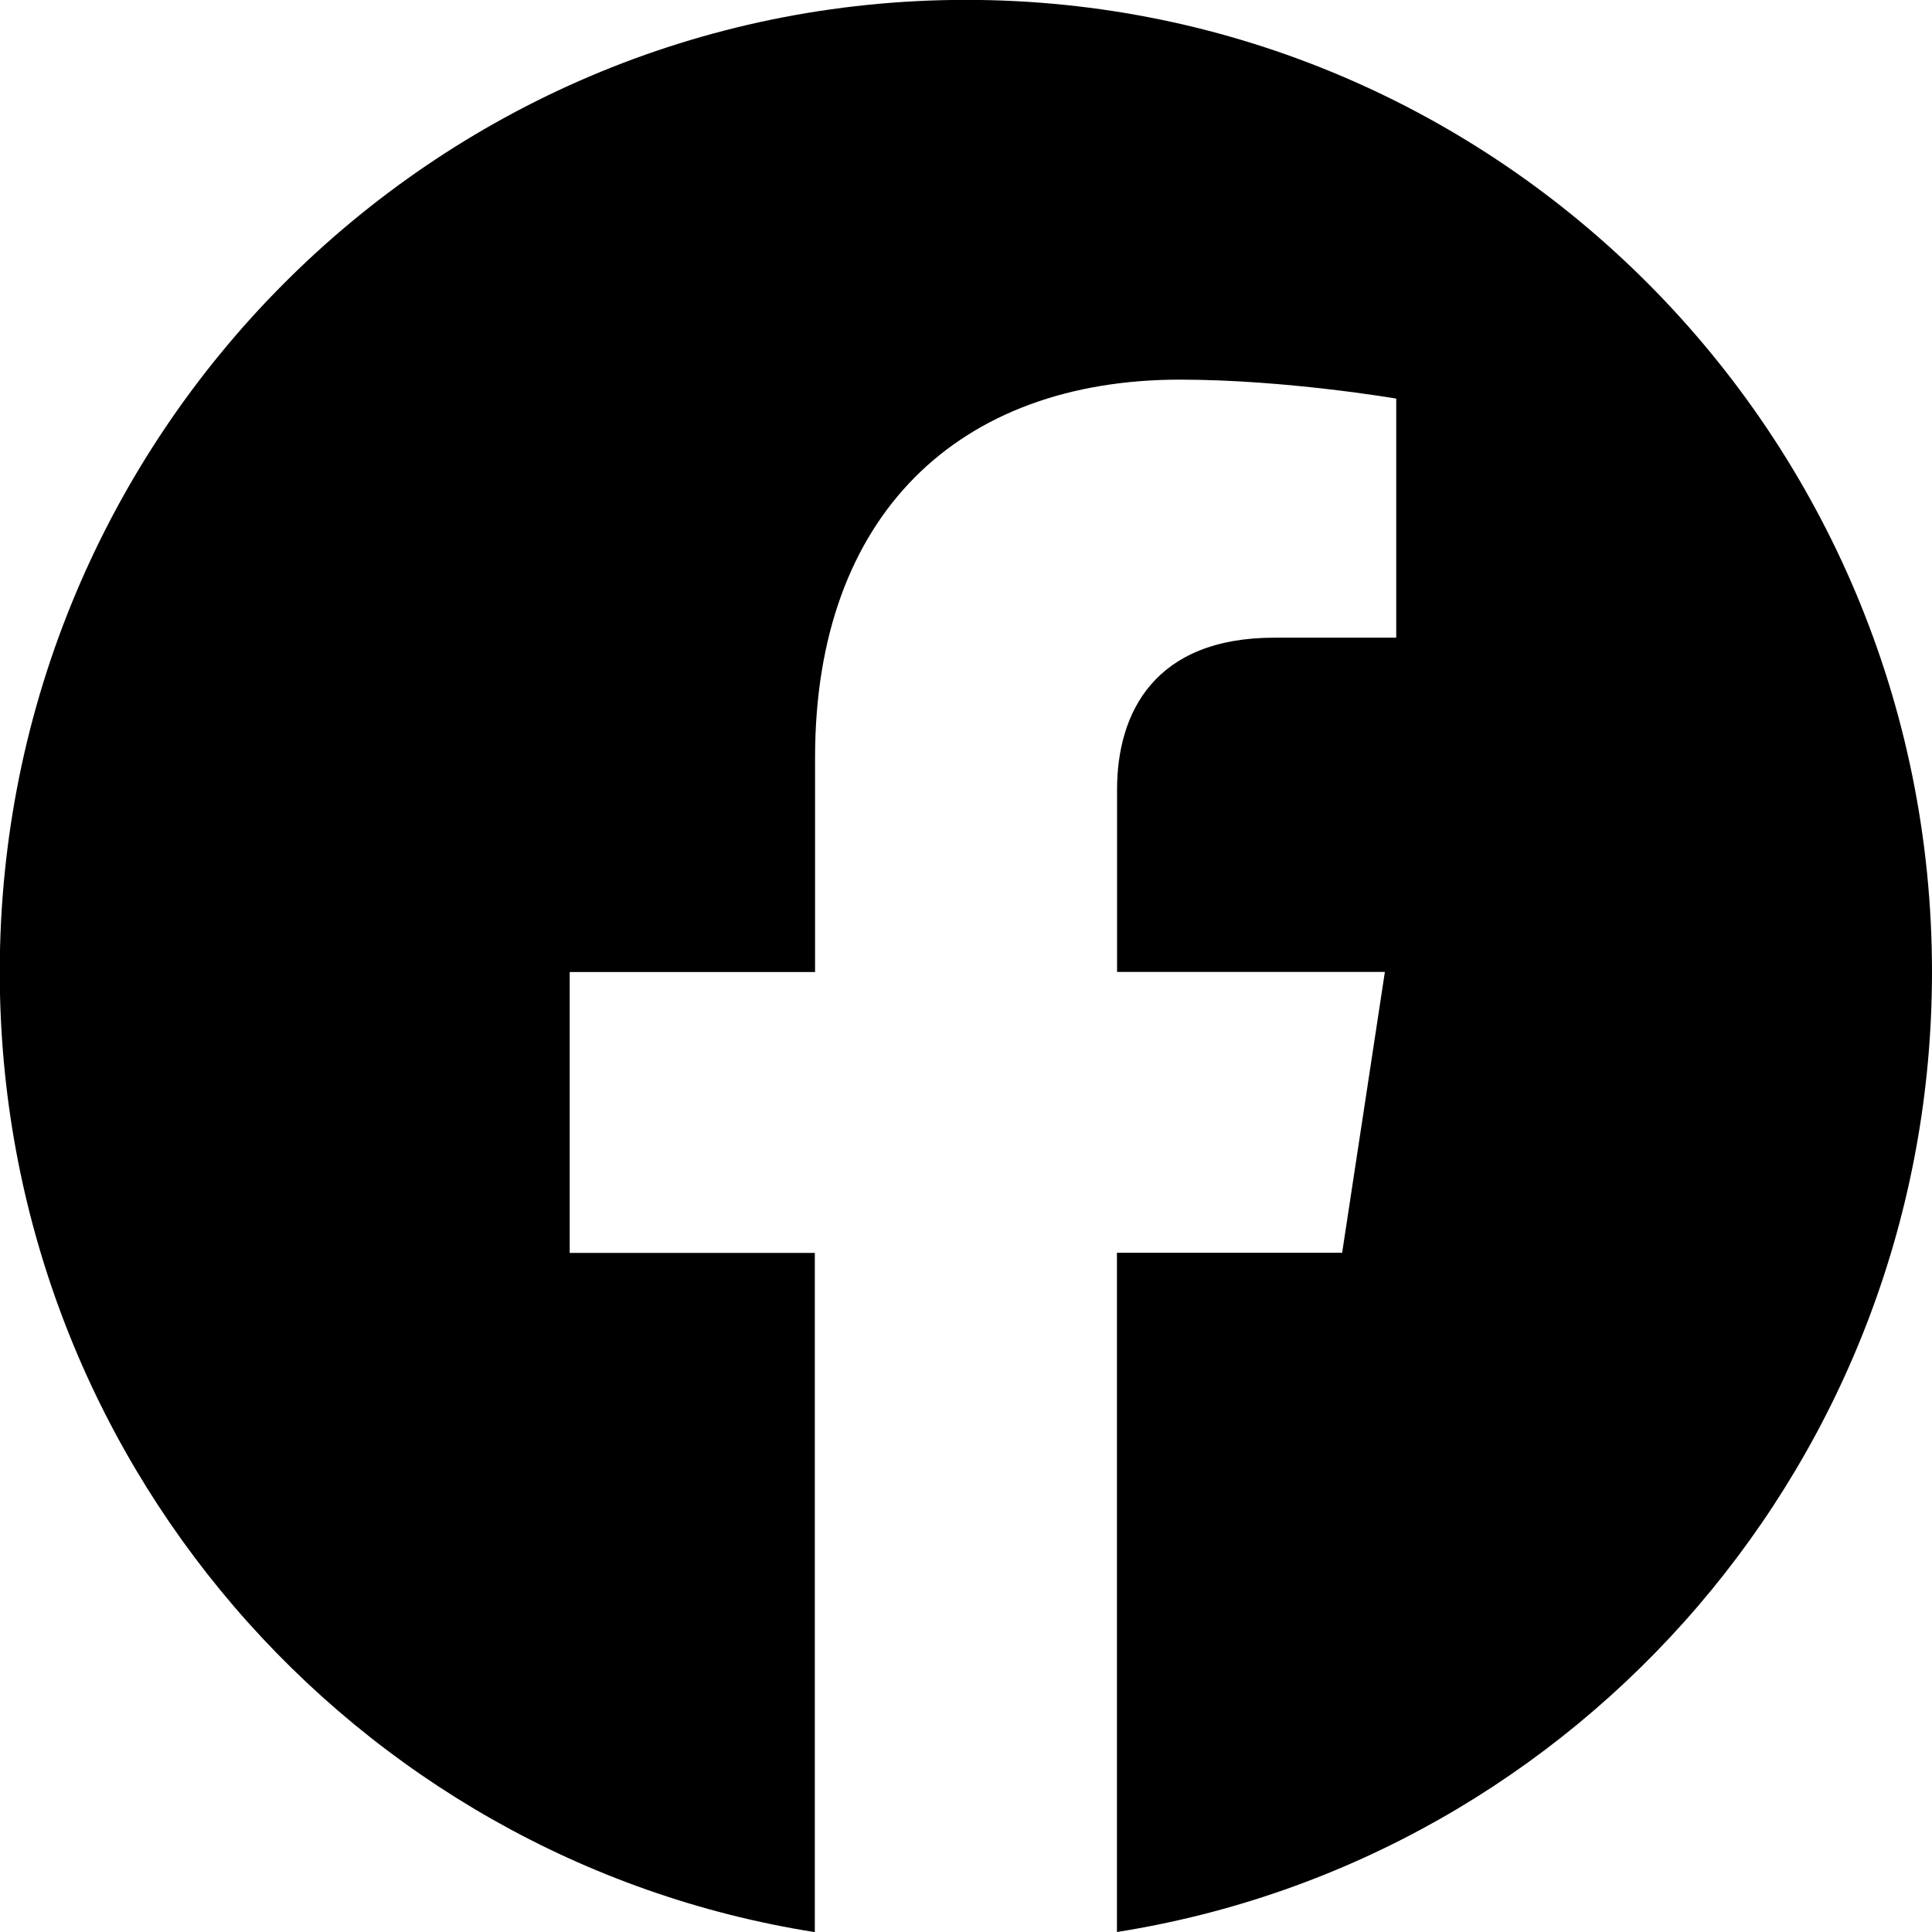
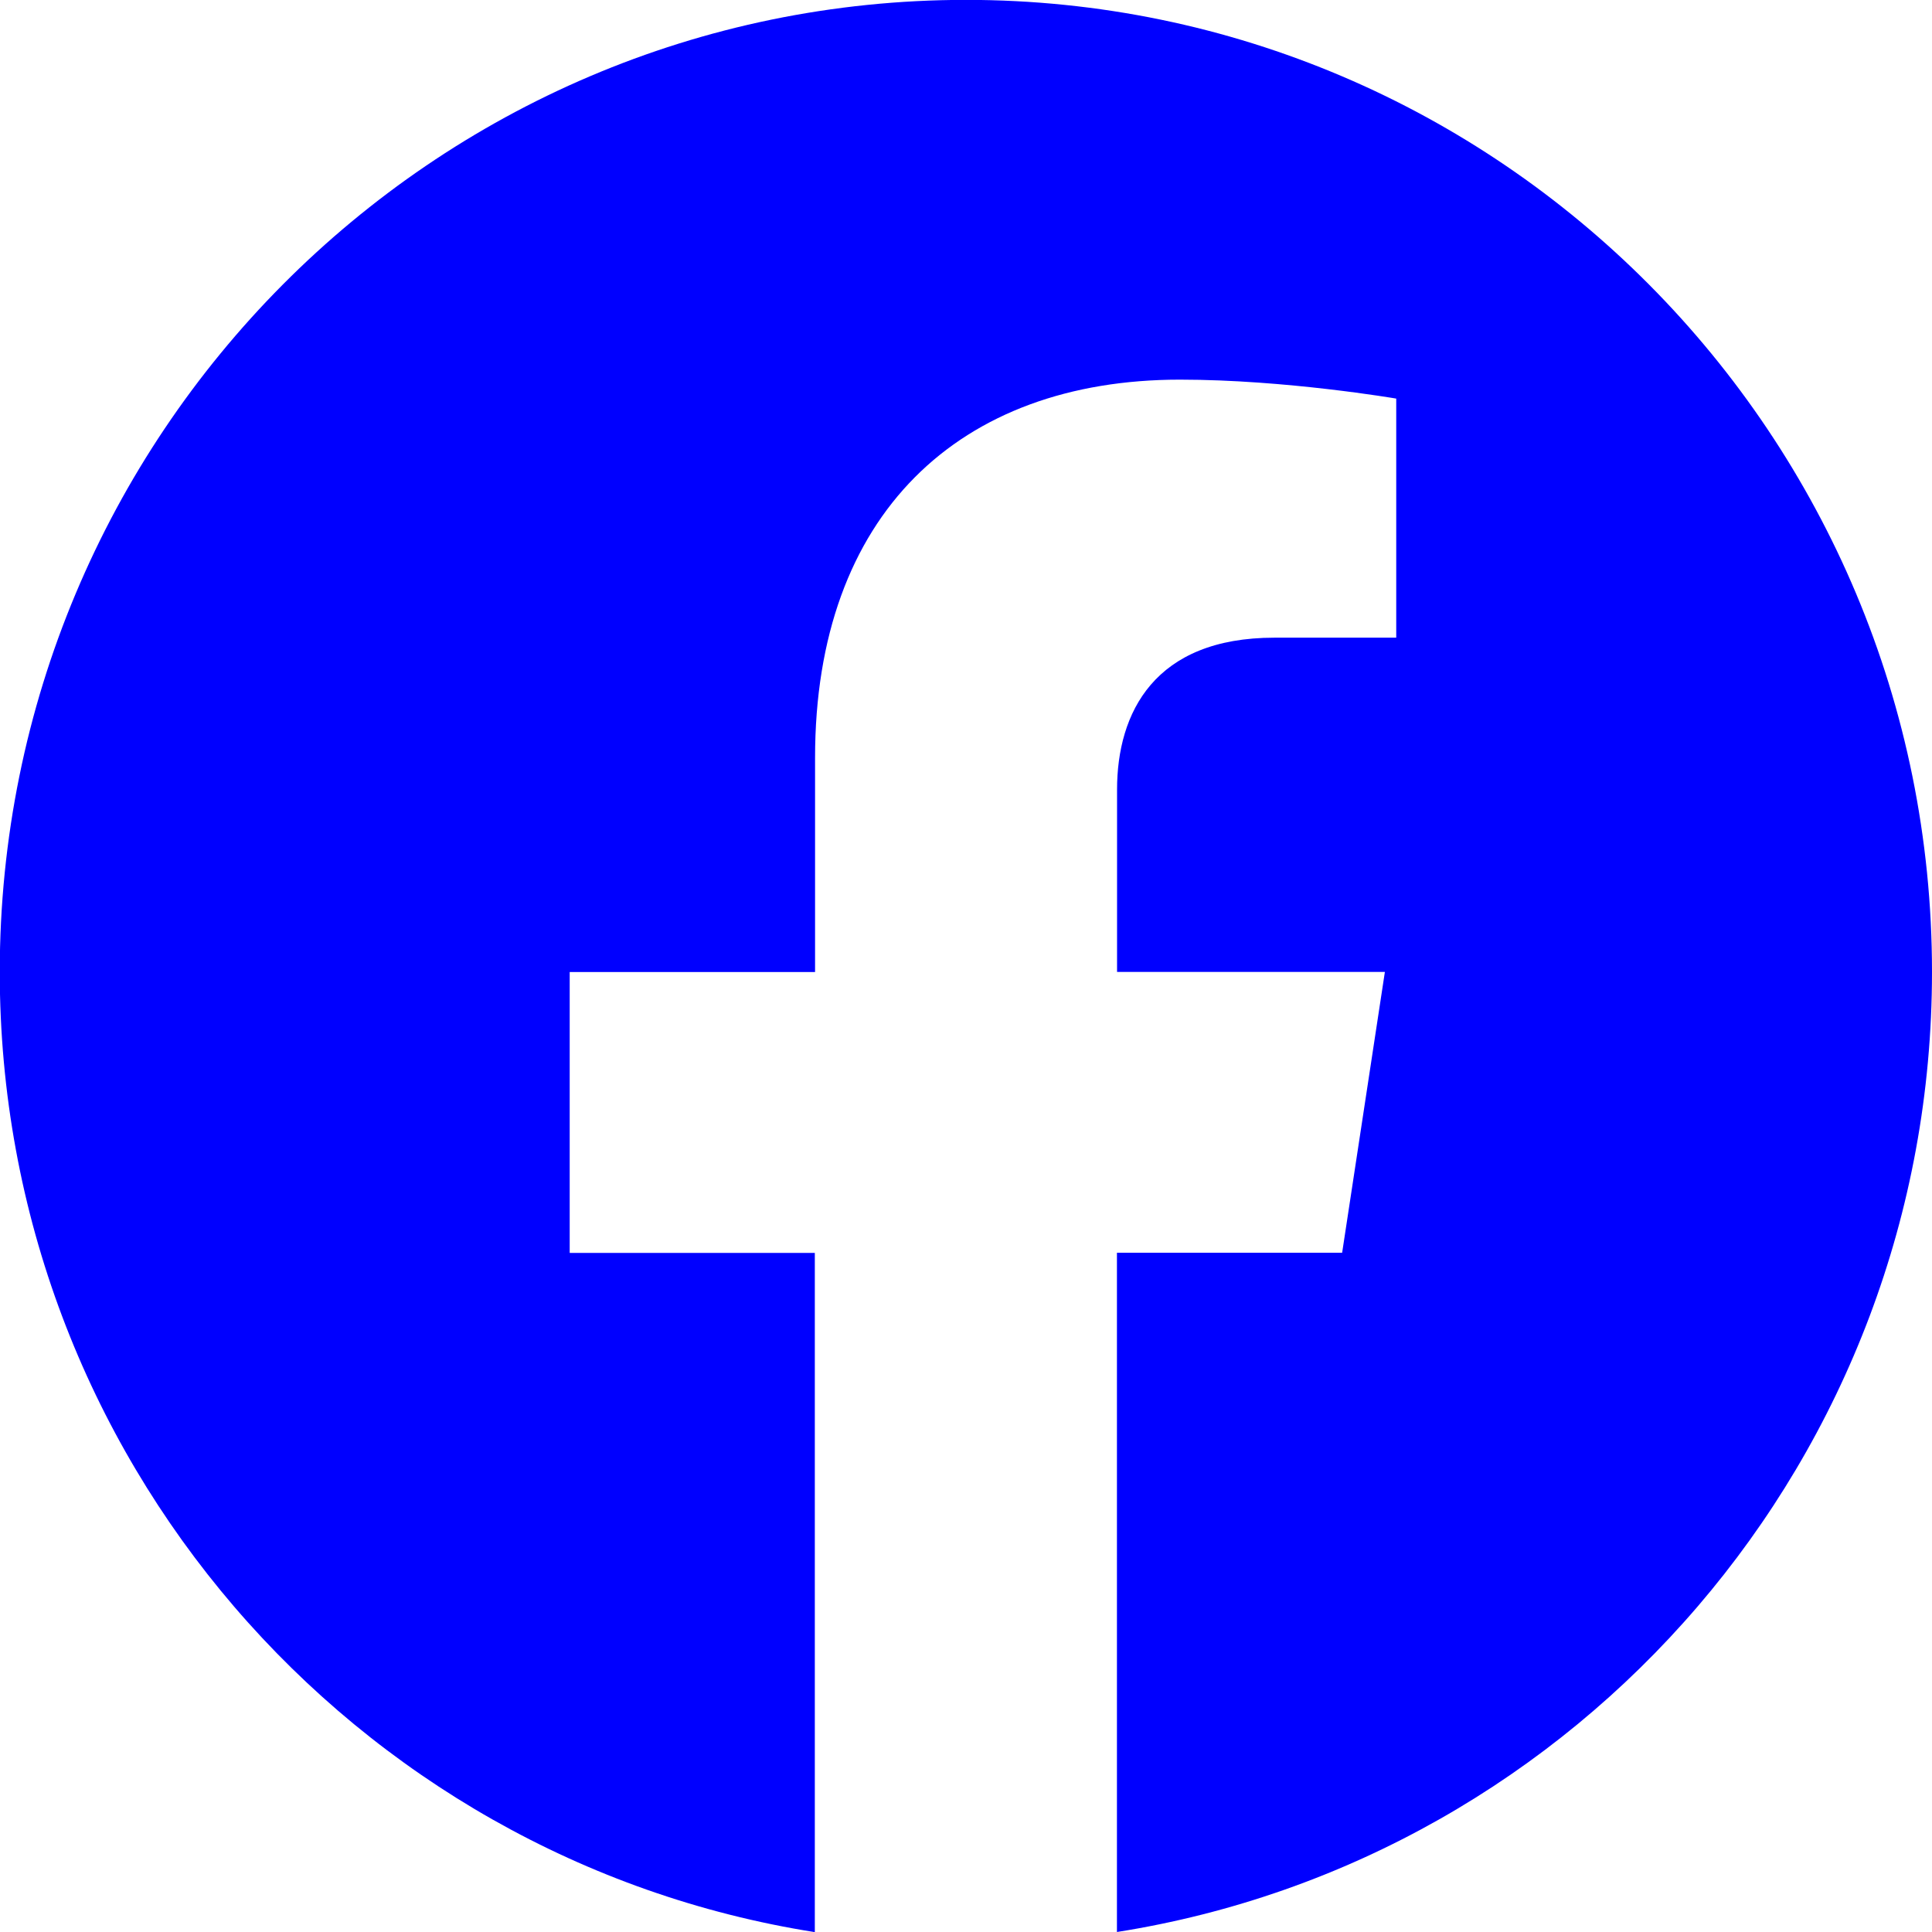
- <svg xmlns="http://www.w3.org/2000/svg" width="16" height="16" fill="currentColor" class="bi bi-facebook" viewBox="0 0 16 16">
+ <svg xmlns="http://www.w3.org/2000/svg" width="16" height="16" fill="blue" class="bi bi-facebook" viewBox="0 0 16 16">
  <path d="M16 8.049c0-4.446-3.582-8.05-8-8.05C3.58 0-.002 3.603-.002 8.05c0 4.017 2.926 7.347 6.75 7.951v-5.625h-2.03V8.05H6.75V6.275c0-2.017 1.195-3.131 3.022-3.131.876 0 1.791.157 1.791.157v1.98h-1.009c-.993 0-1.303.621-1.303 1.258v1.51h2.218l-.354 2.326H9.25V16c3.824-.604 6.75-3.934 6.75-7.951z" />
</svg>
